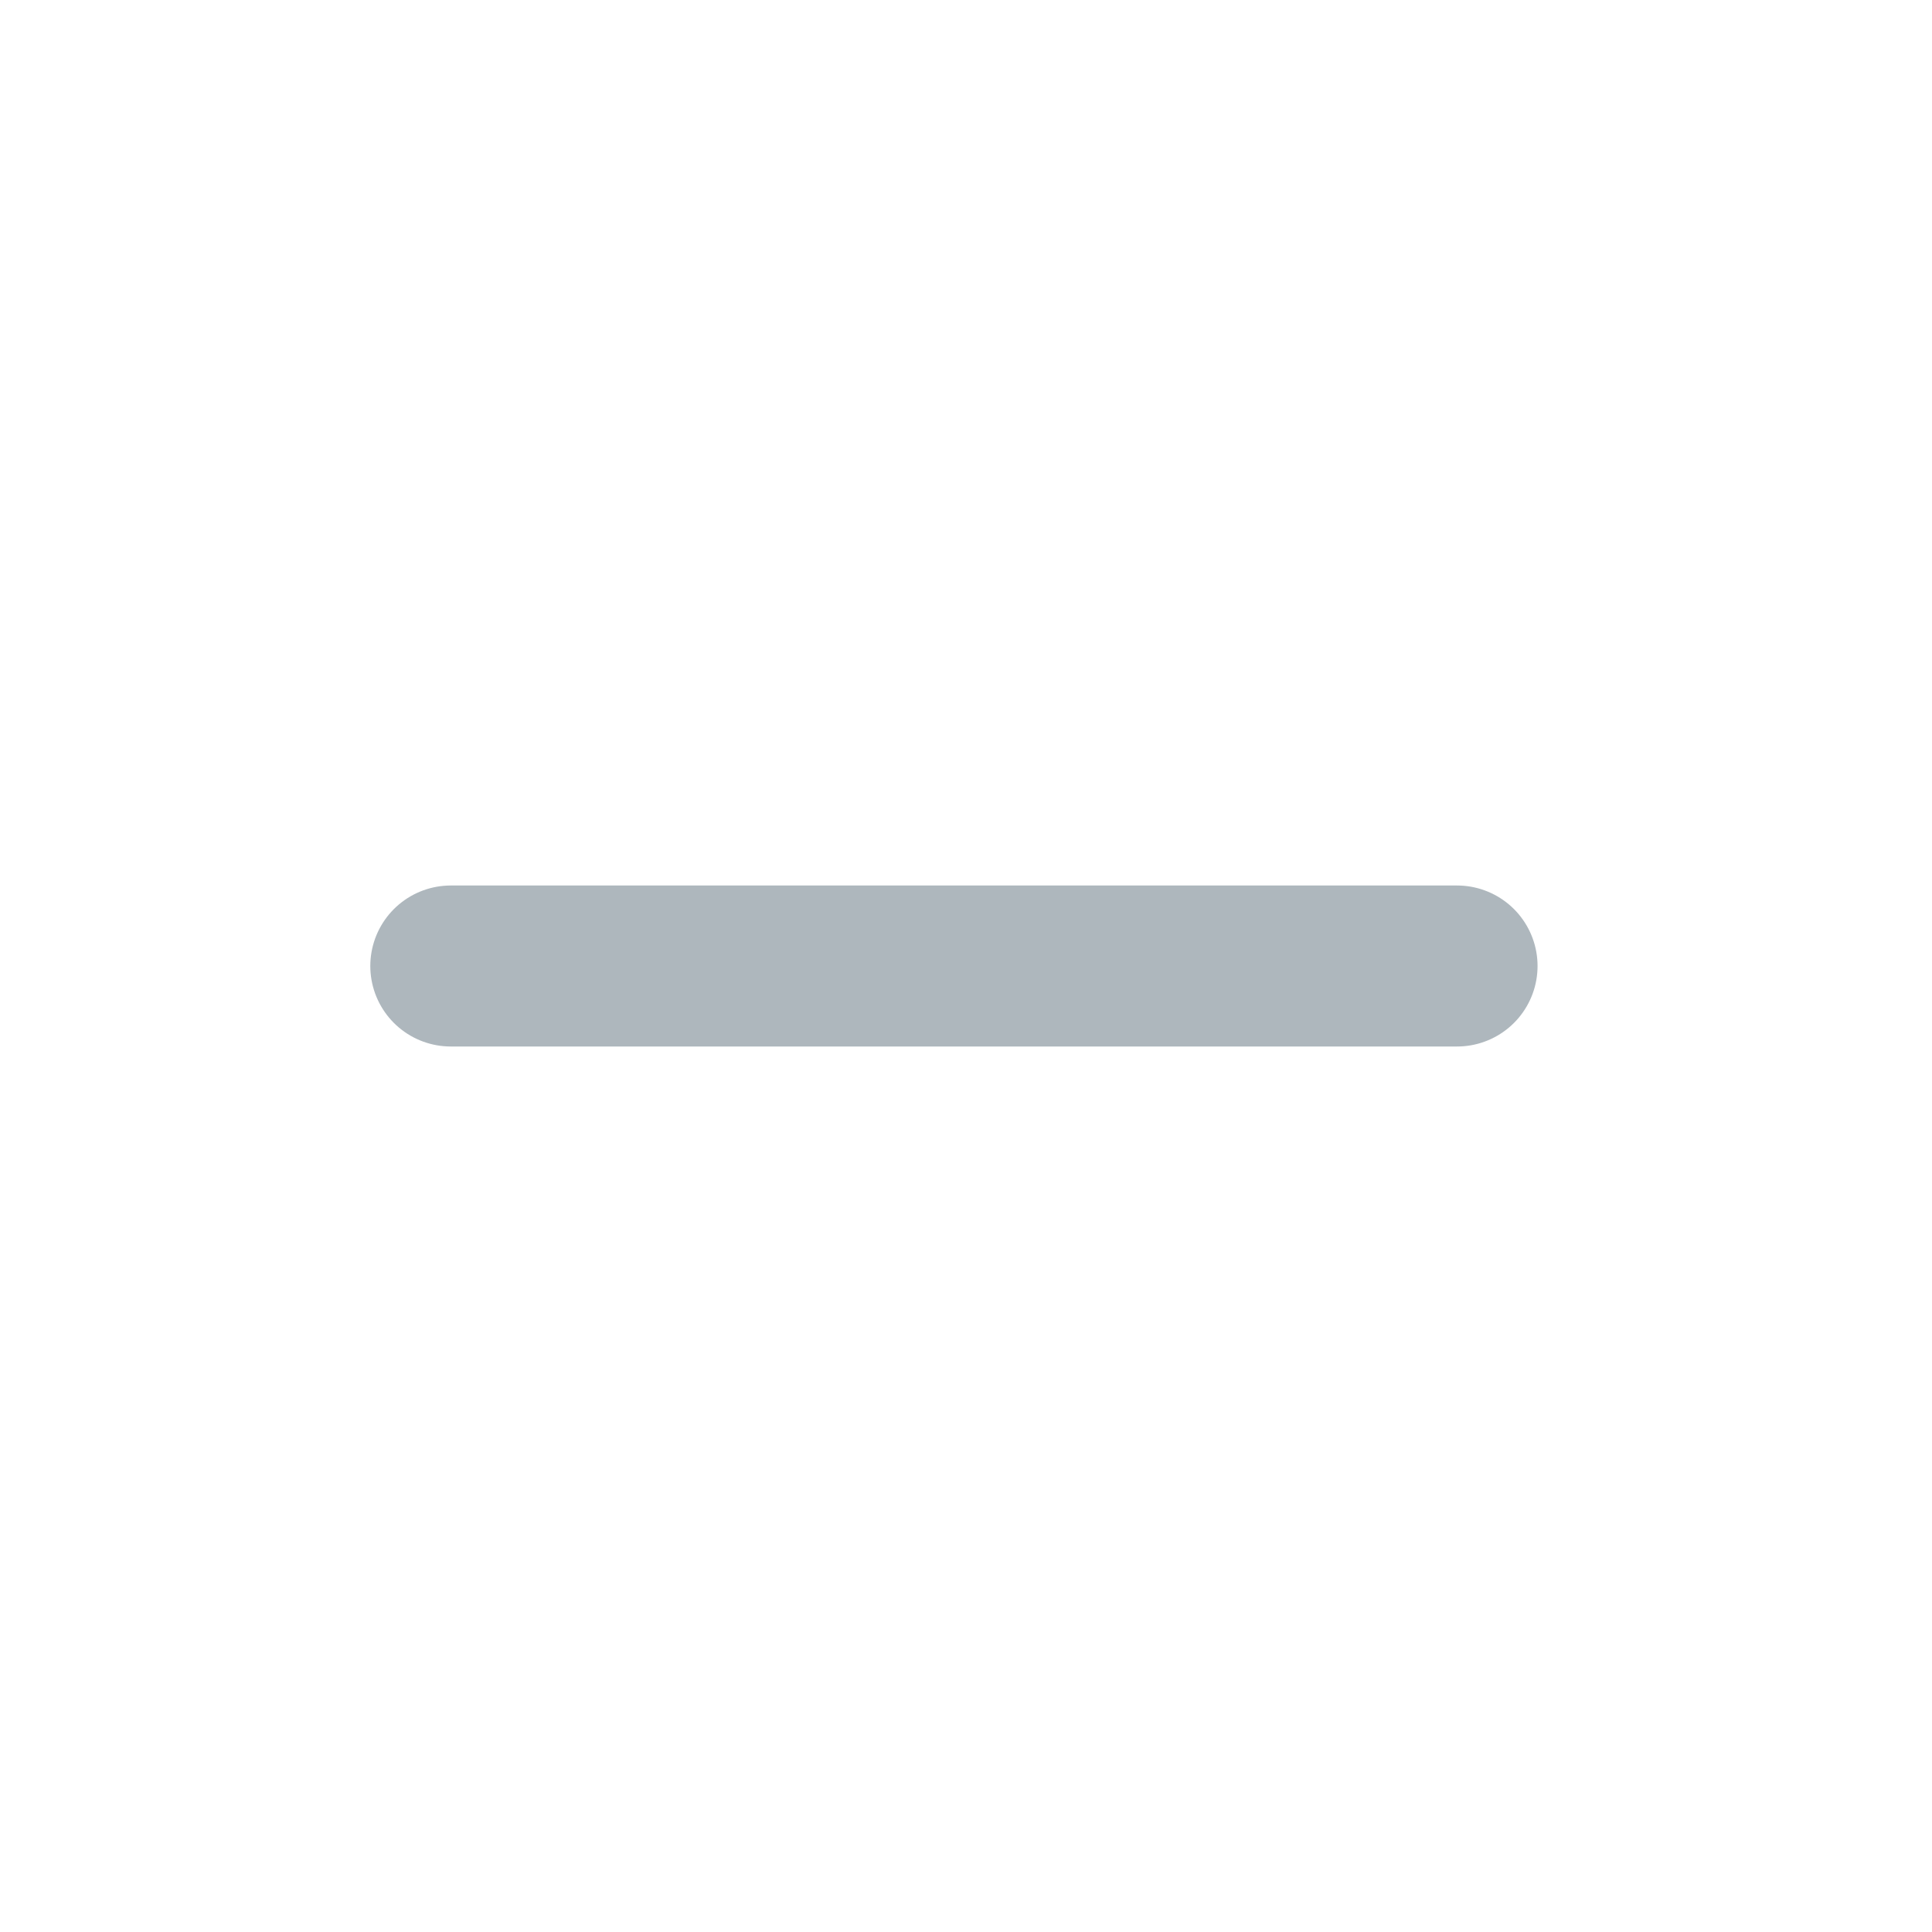
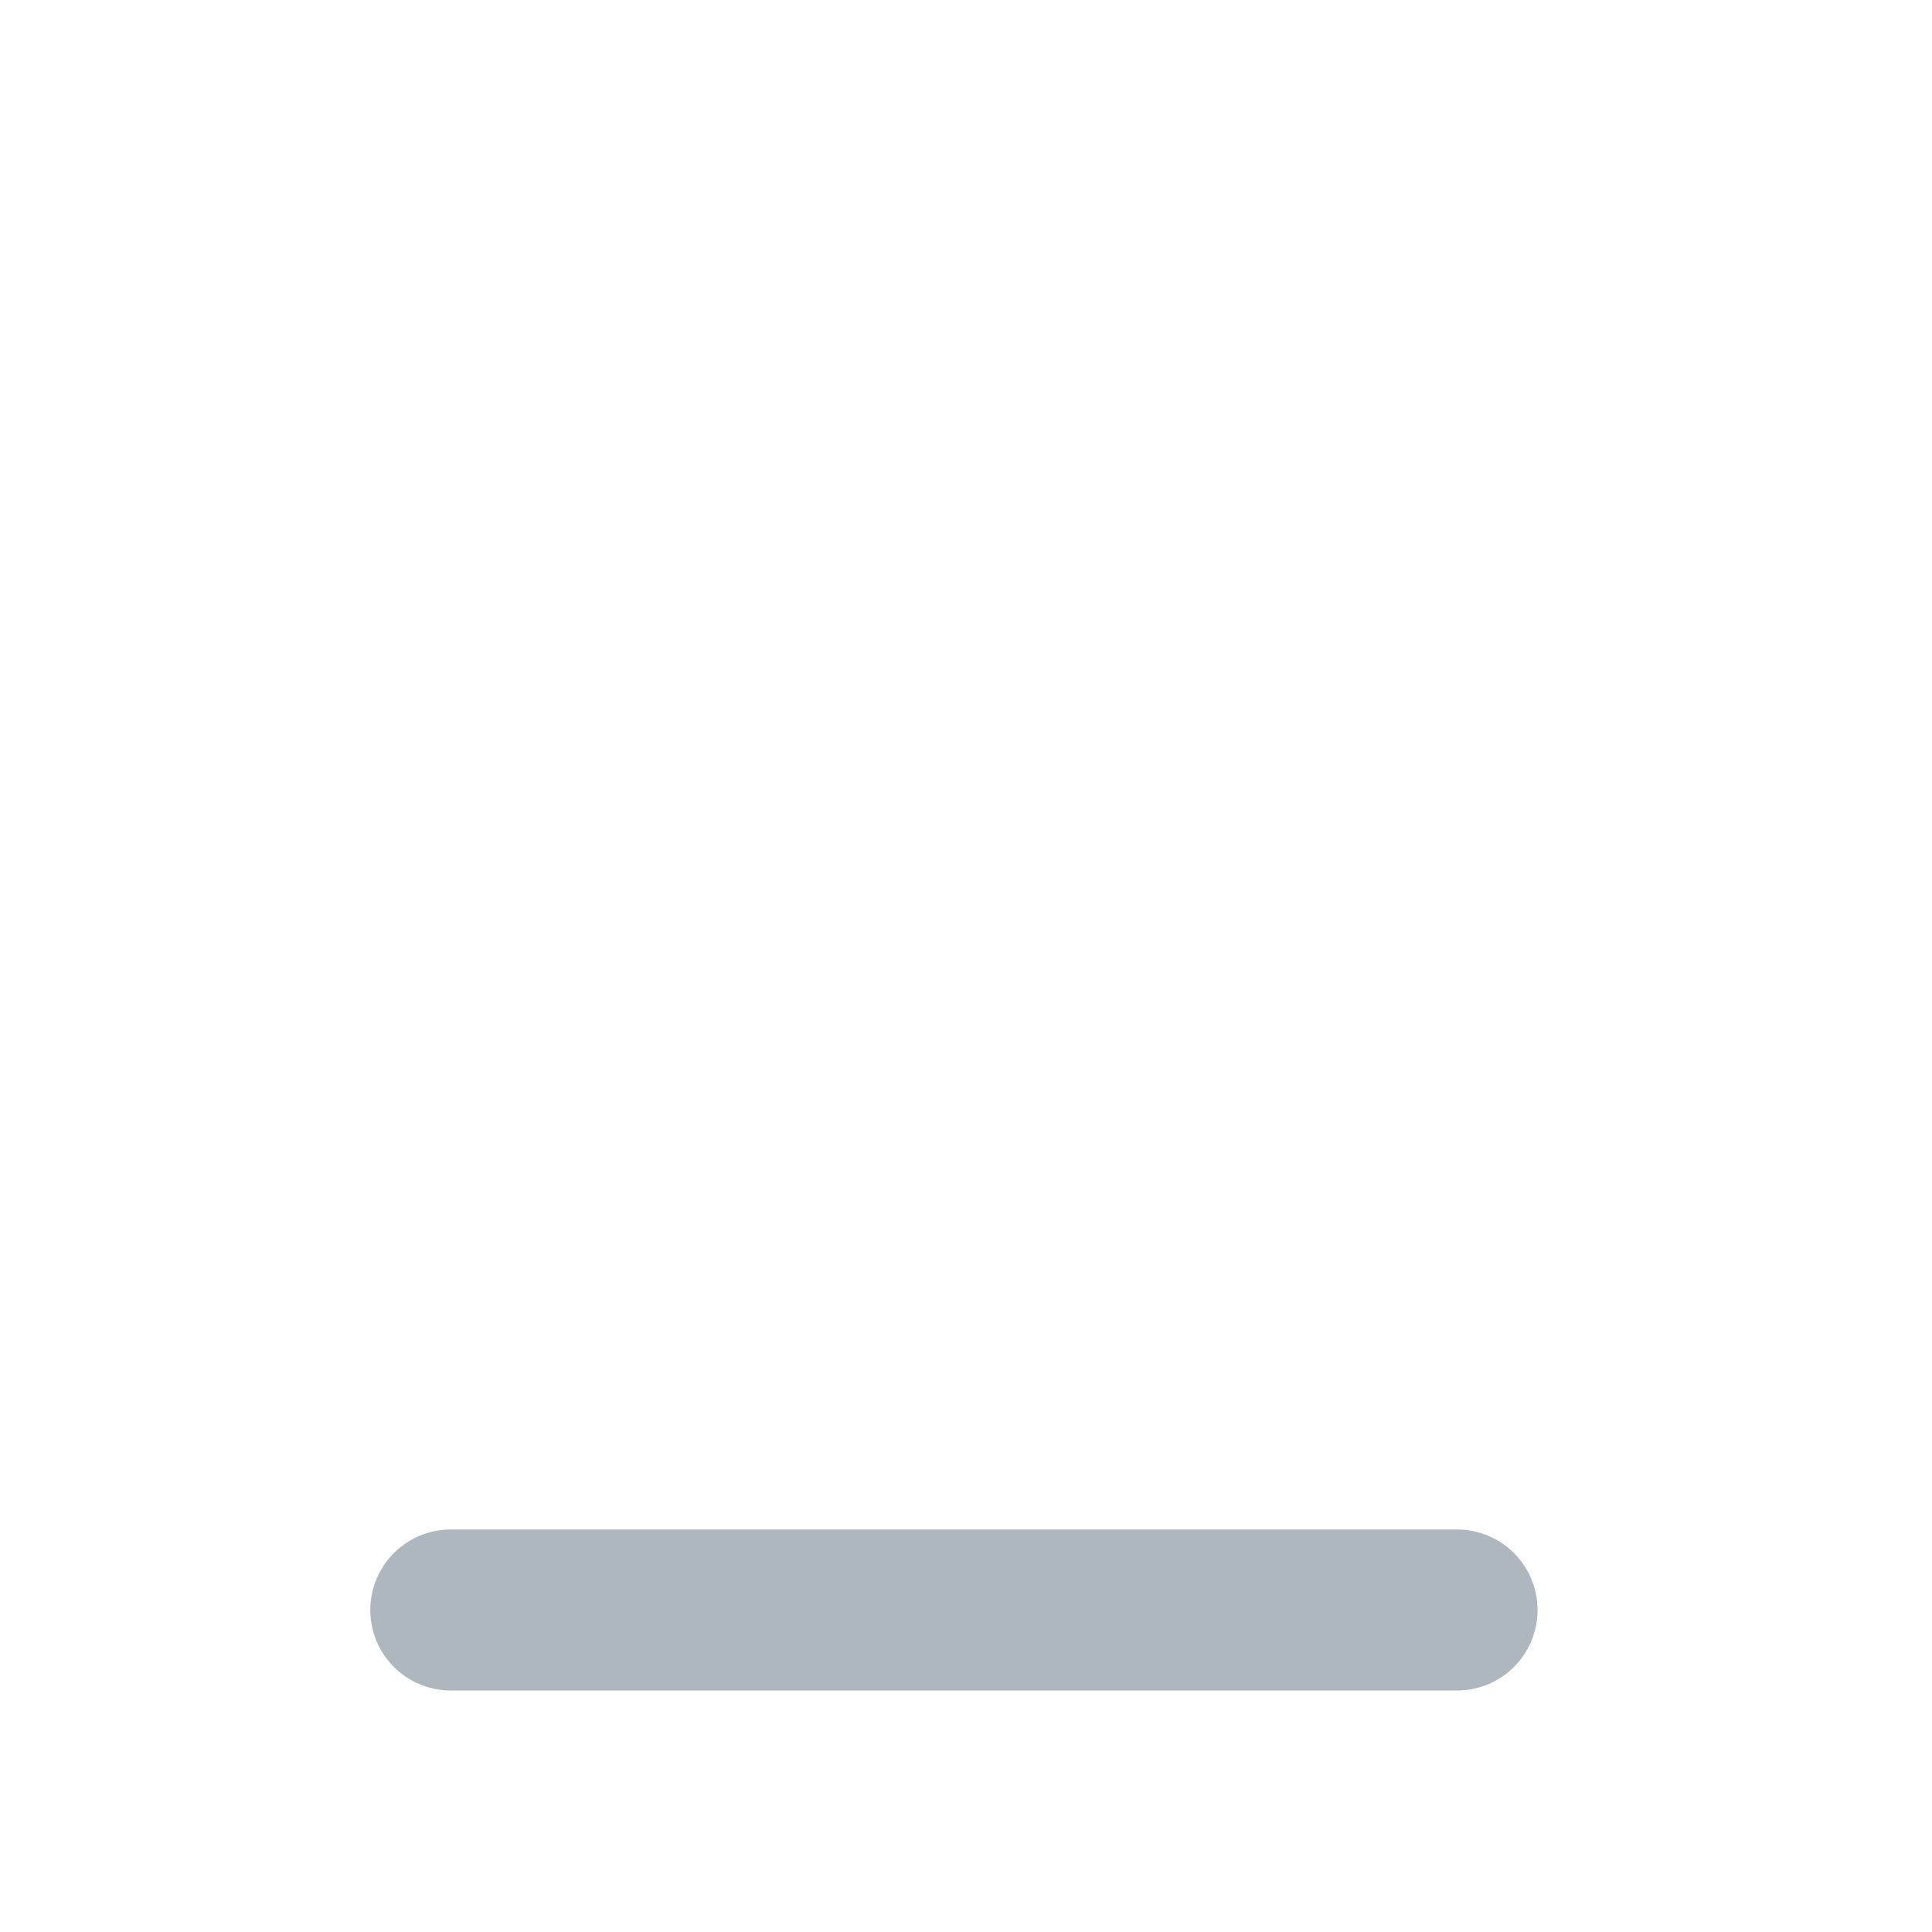
- <svg xmlns="http://www.w3.org/2000/svg" class="nhsuk-icon" version="1.1" id="Layer_1" x="0px" y="0px" viewBox="0 0 24 24" style="enable-background:new 0 0 24 24;" xml:space="preserve">
+ <svg xmlns="http://www.w3.org/2000/svg" class="nhsuk-icon" version="1.1" id="Layer_1" x="0px" y="0px" viewBox="0 -8 24 24" style="enable-background:new 0 0 24 24;" xml:space="preserve">
  <style type="text/css">
    .st0{fill:none;stroke:#AEB7BD;stroke-width:2;stroke-linecap:round;}
</style>
  <path class="st0" d="M18.1,12H5.6" />
</svg>
